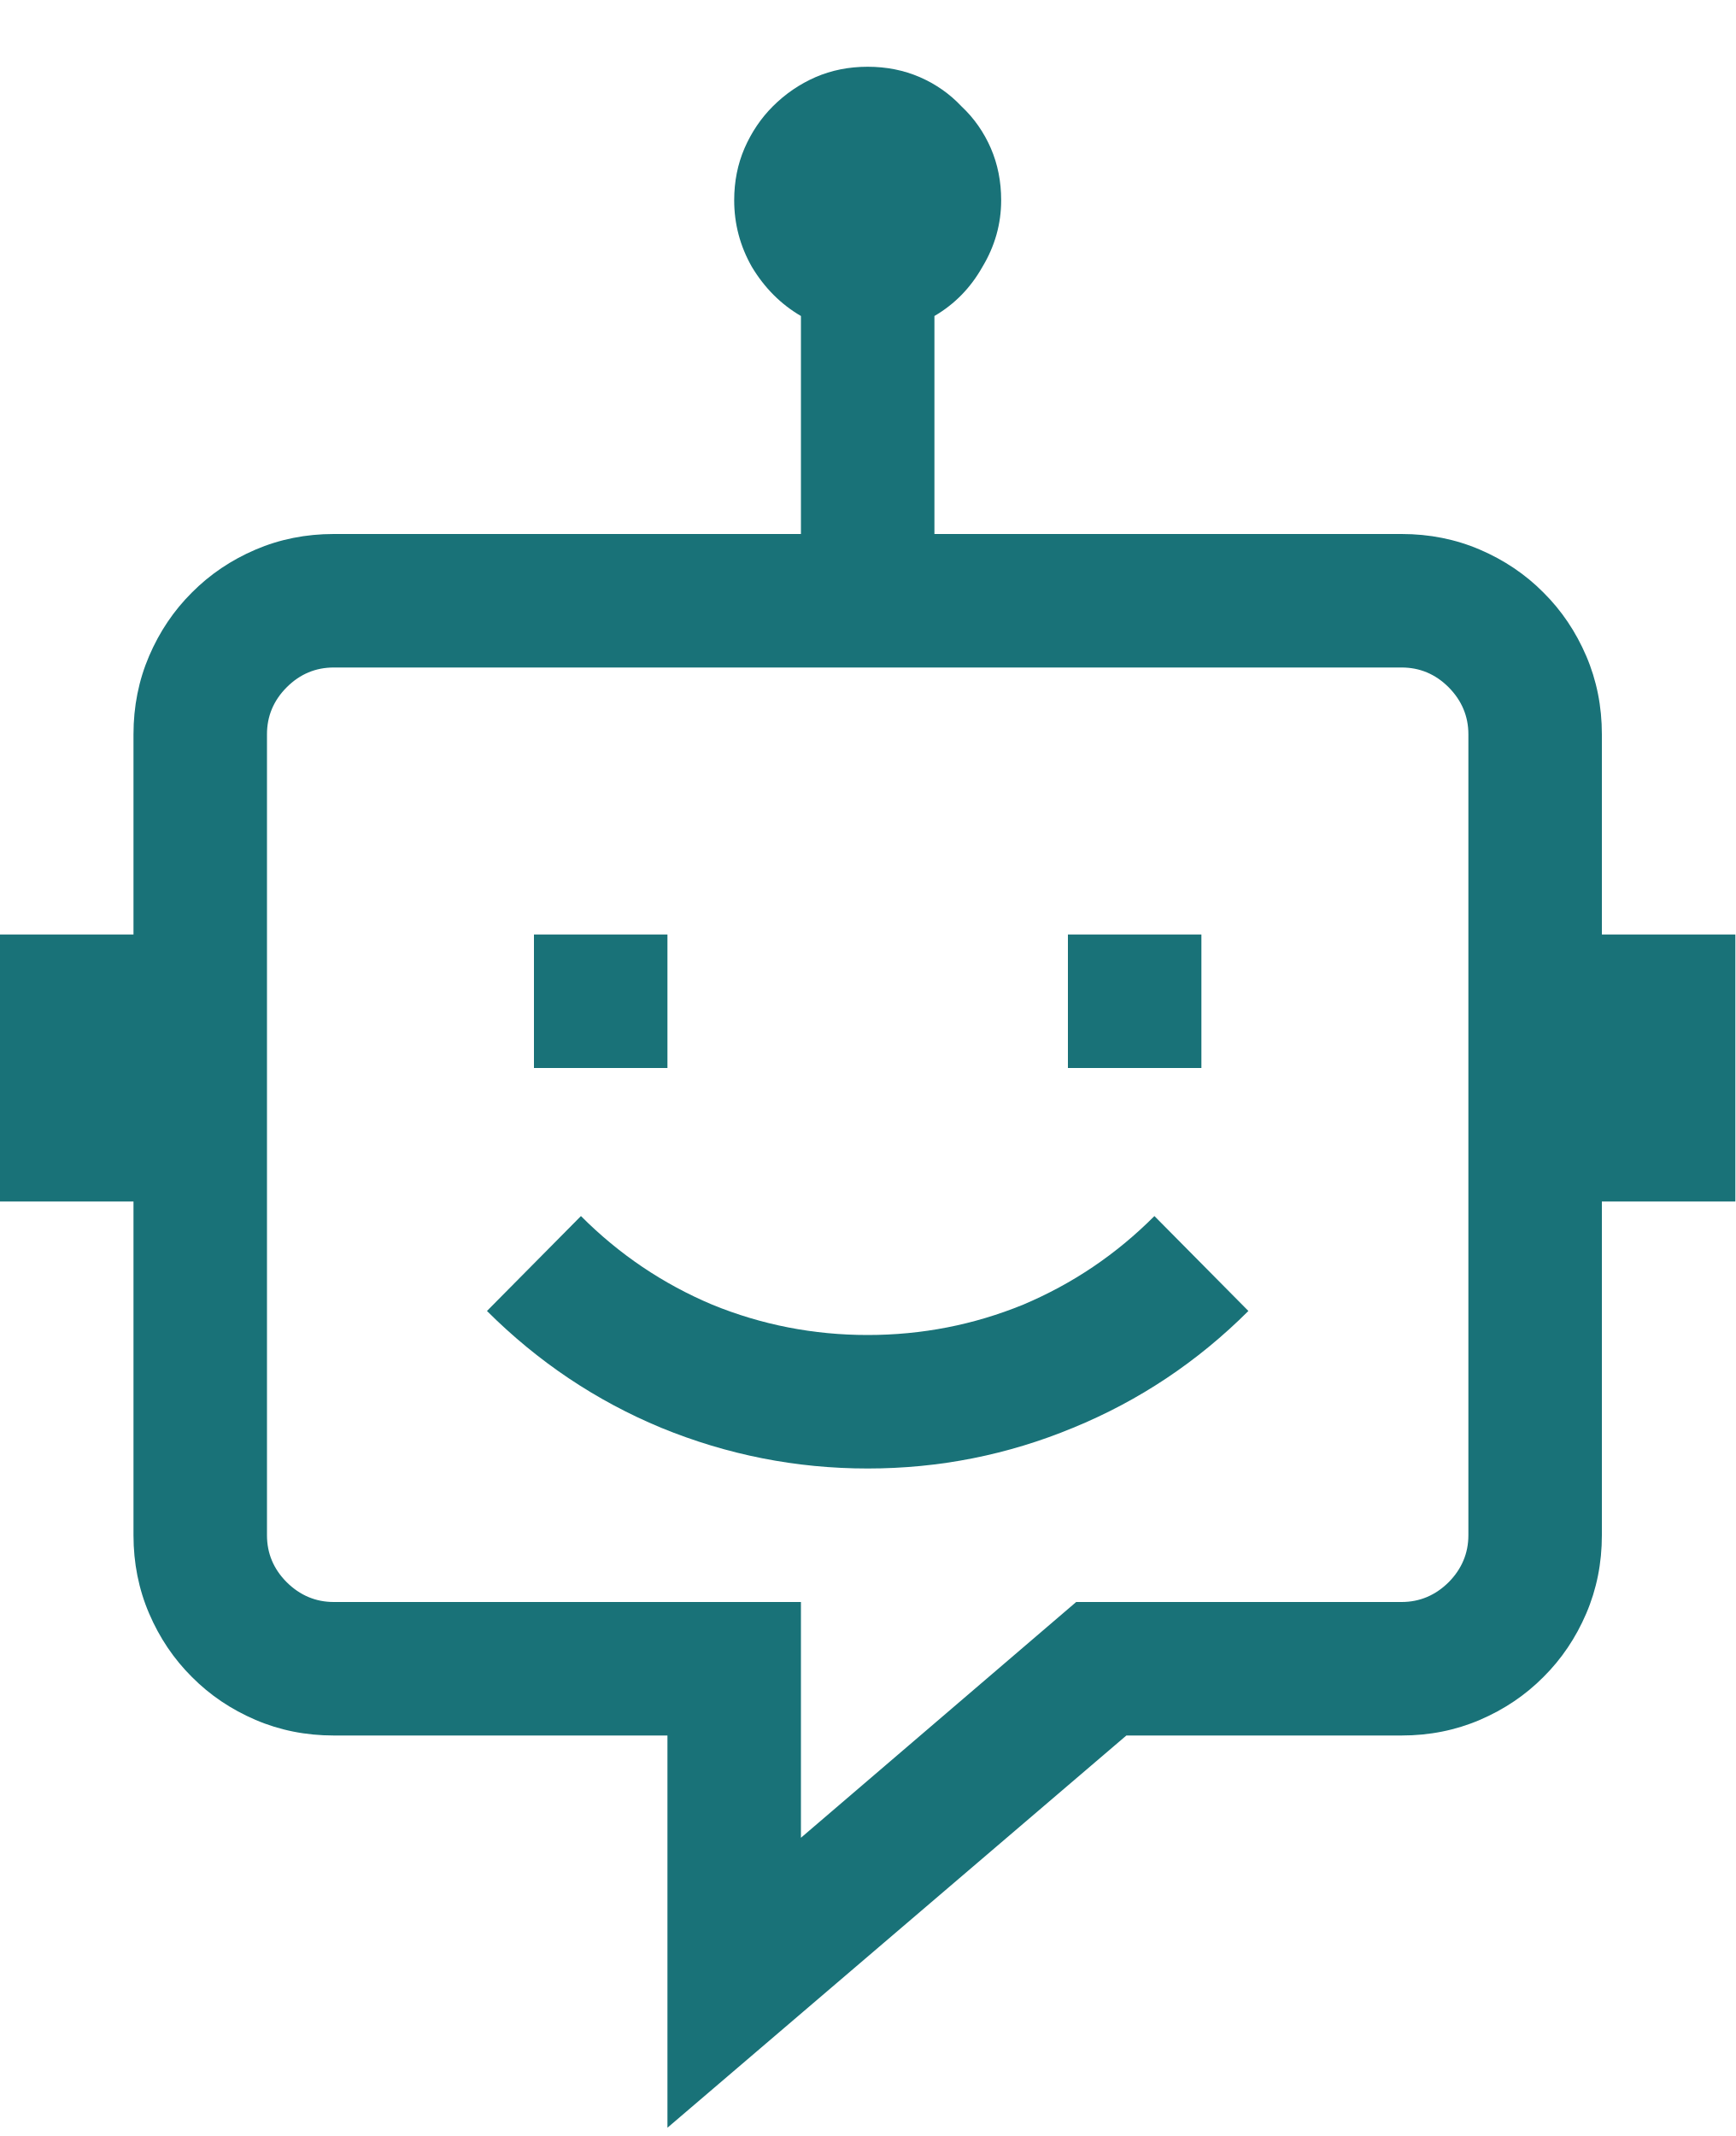
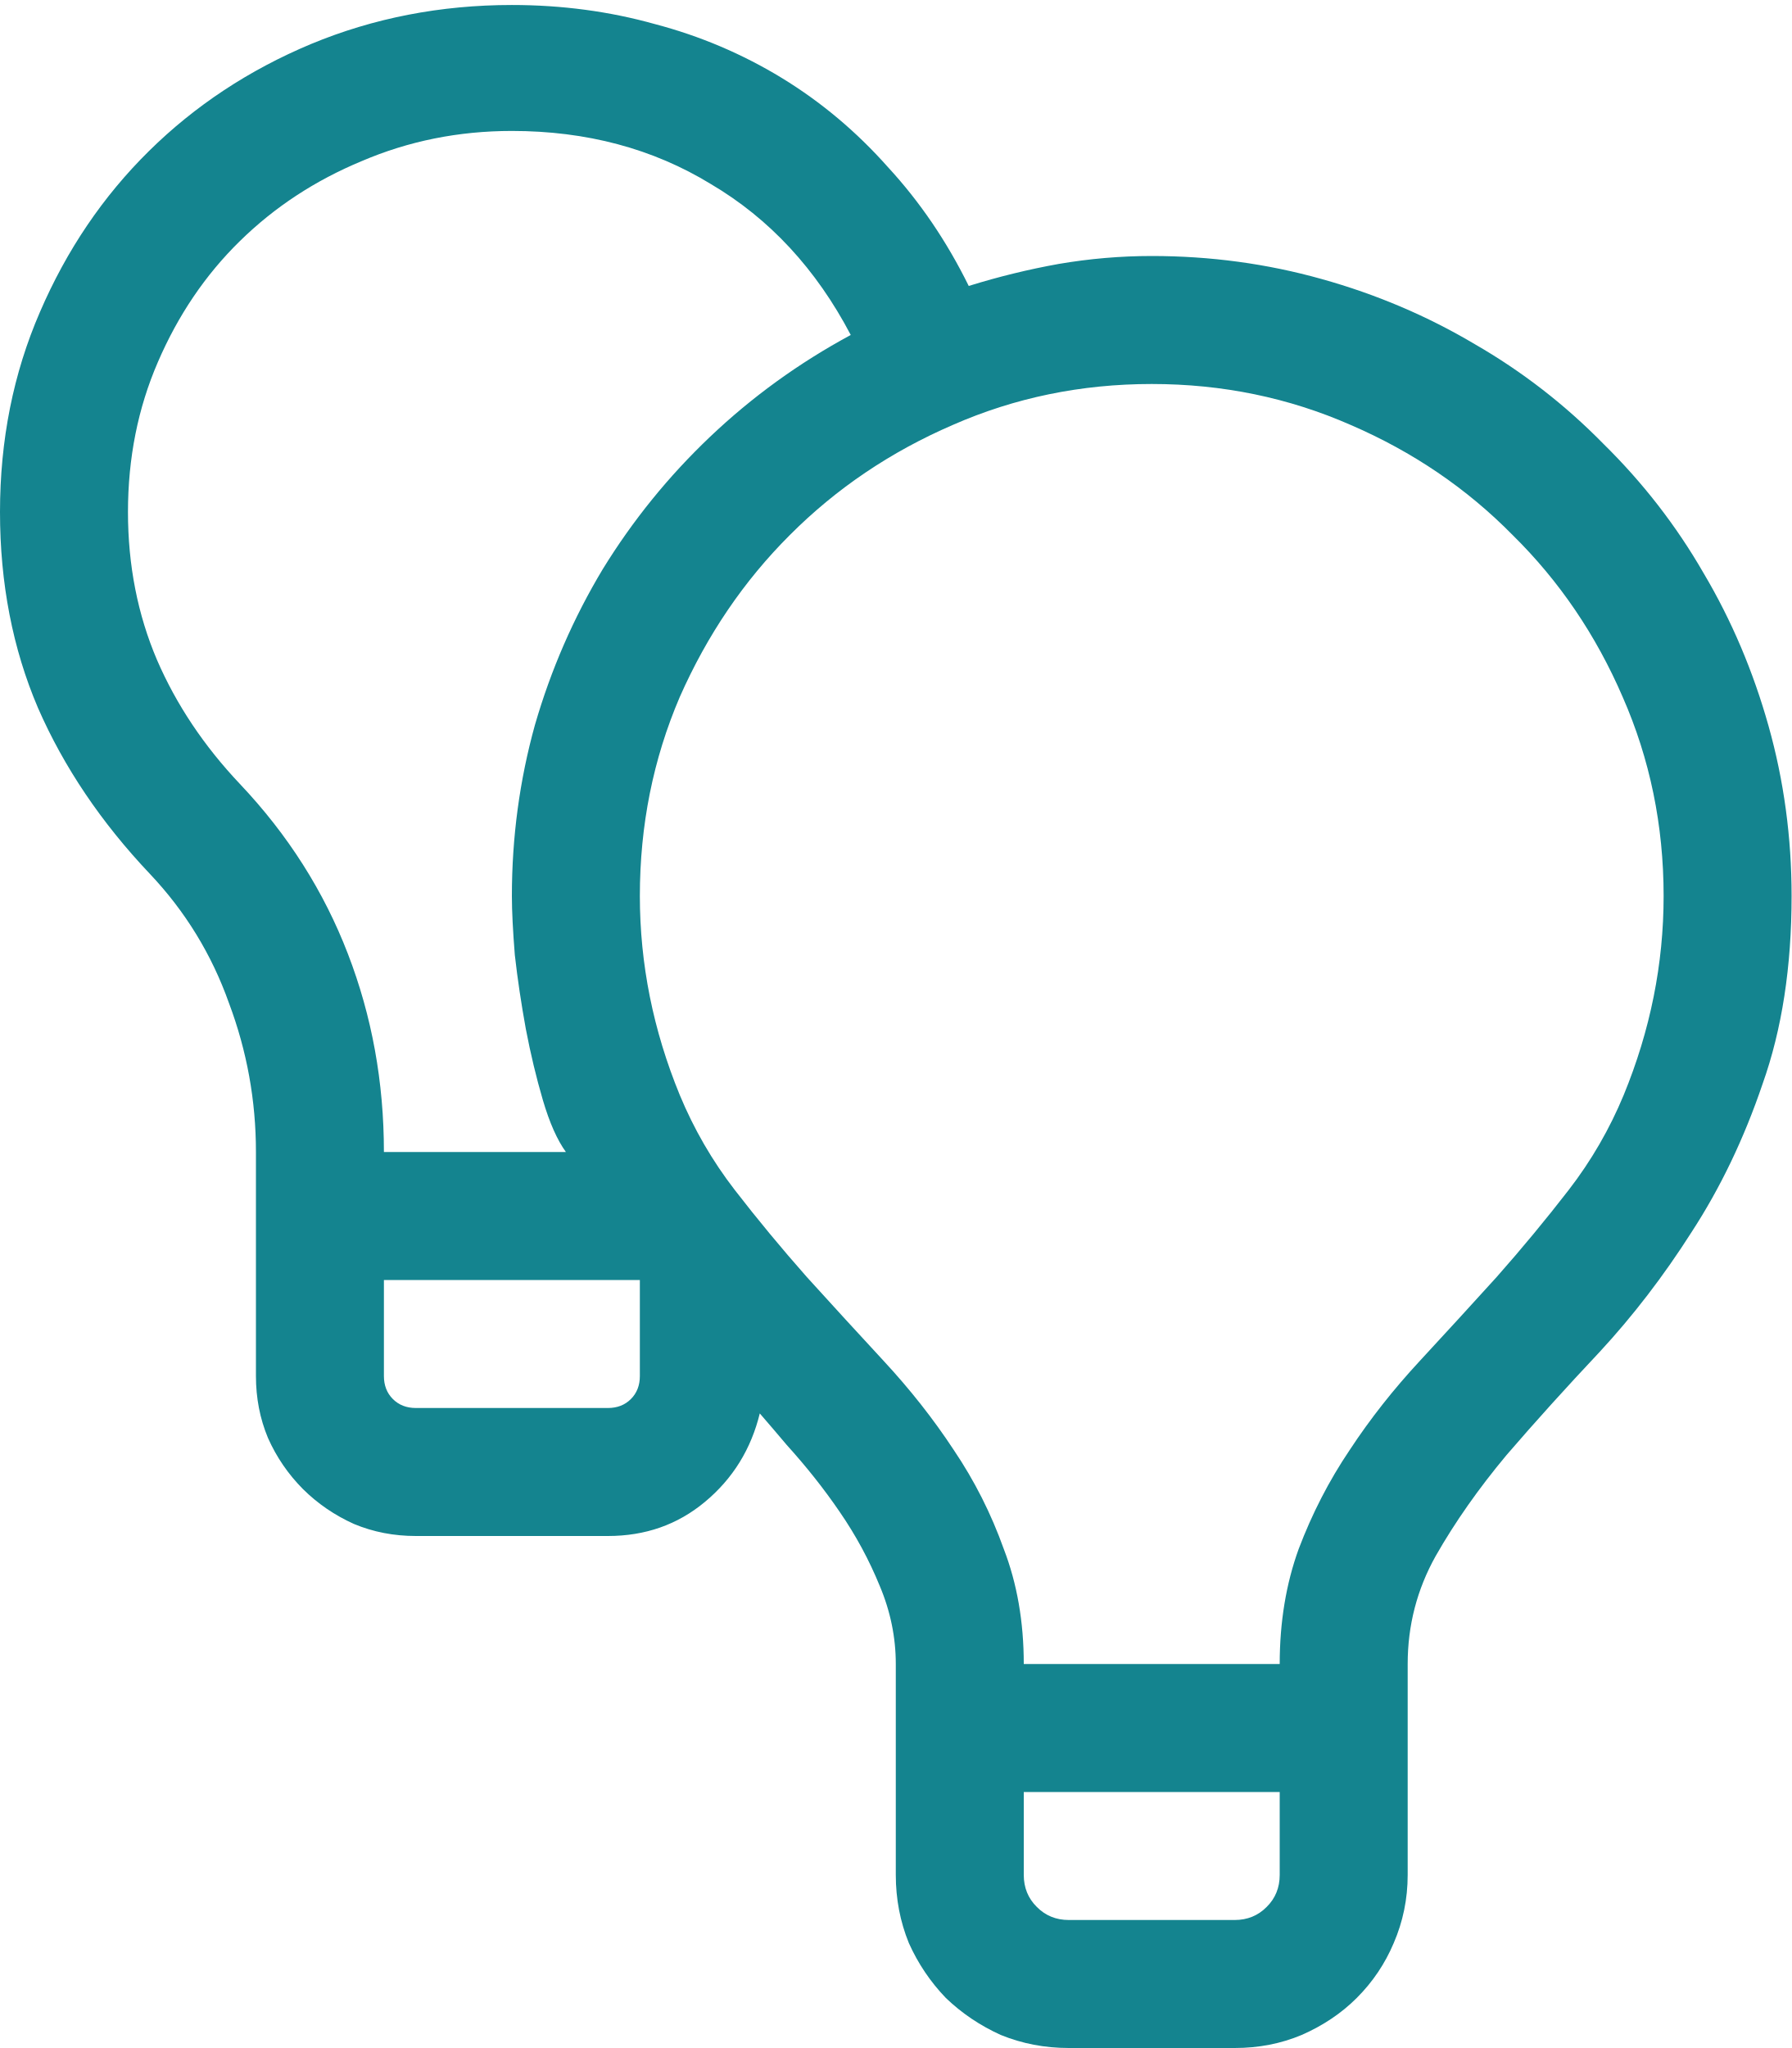
- <svg xmlns="http://www.w3.org/2000/svg" width="13" height="16" viewBox="0 0 13 16" fill="none">
-   <path d="M5 8H4V7H5V8ZM9 8H8V7H9V8ZM13 7V9H12V11.5C12 11.708 11.961 11.904 11.883 12.086C11.805 12.268 11.698 12.427 11.562 12.562C11.427 12.698 11.268 12.805 11.086 12.883C10.904 12.961 10.708 13 10.5 13H8.438L5 15.938V13H2.5C2.292 13 2.096 12.961 1.914 12.883C1.732 12.805 1.573 12.698 1.438 12.562C1.302 12.427 1.195 12.268 1.117 12.086C1.039 11.904 1 11.708 1 11.5V9H0V7H1V5.5C1 5.292 1.039 5.096 1.117 4.914C1.195 4.732 1.302 4.573 1.438 4.438C1.573 4.302 1.732 4.195 1.914 4.117C2.096 4.039 2.292 4 2.5 4H6V2.367C5.849 2.279 5.727 2.156 5.633 2C5.544 1.844 5.5 1.677 5.5 1.5C5.5 1.359 5.526 1.229 5.578 1.109C5.63 0.99 5.701 0.885 5.789 0.797C5.883 0.703 5.99 0.63 6.109 0.578C6.229 0.526 6.359 0.5 6.5 0.5C6.641 0.5 6.771 0.526 6.891 0.578C7.01 0.63 7.115 0.703 7.203 0.797C7.297 0.885 7.37 0.99 7.422 1.109C7.474 1.229 7.5 1.359 7.5 1.5C7.5 1.677 7.453 1.844 7.359 2C7.271 2.156 7.151 2.279 7 2.367V4H10.5C10.708 4 10.904 4.039 11.086 4.117C11.268 4.195 11.427 4.302 11.562 4.438C11.698 4.573 11.805 4.732 11.883 4.914C11.961 5.096 12 5.292 12 5.5V7H13ZM11 5.5C11 5.365 10.95 5.247 10.852 5.148C10.753 5.049 10.635 5 10.5 5H2.5C2.365 5 2.247 5.049 2.148 5.148C2.049 5.247 2 5.365 2 5.5V11.5C2 11.635 2.049 11.753 2.148 11.852C2.247 11.95 2.365 12 2.5 12H6V13.766L8.062 12H10.5C10.635 12 10.753 11.95 10.852 11.852C10.95 11.753 11 11.635 11 11.5V5.5ZM4.352 9.109C4.638 9.396 4.966 9.617 5.336 9.773C5.706 9.924 6.094 10 6.5 10C6.906 10 7.294 9.924 7.664 9.773C8.034 9.617 8.362 9.396 8.648 9.109L9.352 9.82C8.971 10.2 8.534 10.492 8.039 10.695C7.549 10.898 7.036 11 6.5 11C5.964 11 5.448 10.898 4.953 10.695C4.464 10.492 4.029 10.2 3.648 9.82L4.352 9.109Z" fill="#197278" />
+ <svg xmlns="http://www.w3.org/2000/svg" width="14" height="16" viewBox="0 0 14 16" fill="none">
+   <path d="M9 2C9.458 2 9.901 2.06 10.328 2.18C10.755 2.299 11.154 2.469 11.523 2.688C11.893 2.901 12.229 3.161 12.531 3.469C12.838 3.771 13.099 4.107 13.312 4.477C13.531 4.846 13.7 5.245 13.82 5.672C13.94 6.099 14 6.542 14 7C14 7.552 13.925 8.042 13.773 8.469C13.628 8.896 13.443 9.281 13.219 9.625C13 9.969 12.76 10.281 12.5 10.562C12.24 10.838 11.997 11.107 11.773 11.367C11.555 11.628 11.37 11.891 11.219 12.156C11.073 12.417 11 12.698 11 13V14.648C11 14.836 10.963 15.013 10.891 15.18C10.823 15.341 10.727 15.484 10.602 15.609C10.482 15.729 10.338 15.825 10.172 15.898C10.01 15.966 9.836 16 9.648 16H8.352C8.164 16 7.987 15.966 7.82 15.898C7.659 15.825 7.516 15.729 7.391 15.609C7.271 15.484 7.174 15.341 7.102 15.18C7.034 15.013 7 14.836 7 14.648V13C7 12.792 6.958 12.588 6.875 12.391C6.792 12.188 6.688 11.995 6.562 11.812C6.438 11.63 6.299 11.456 6.148 11.289C6.003 11.117 5.865 10.958 5.734 10.812L5.938 11.039C5.87 11.32 5.727 11.552 5.508 11.734C5.294 11.912 5.042 12 4.75 12H3.25C3.078 12 2.917 11.969 2.766 11.906C2.615 11.838 2.482 11.747 2.367 11.633C2.253 11.518 2.161 11.385 2.094 11.234C2.031 11.083 2 10.922 2 10.75V9C2 8.599 1.93 8.211 1.789 7.836C1.654 7.456 1.448 7.12 1.172 6.828C0.792 6.427 0.5 5.995 0.297 5.531C0.099 5.068 0 4.557 0 4C0 3.438 0.104 2.917 0.312 2.438C0.521 1.953 0.805 1.534 1.164 1.18C1.523 0.826 1.945 0.547 2.43 0.344C2.919 0.141 3.443 0.039 4 0.039C4.391 0.039 4.763 0.089 5.117 0.188C5.471 0.281 5.802 0.422 6.109 0.609C6.417 0.797 6.693 1.029 6.938 1.305C7.188 1.576 7.398 1.885 7.57 2.234C7.805 2.161 8.039 2.104 8.273 2.062C8.513 2.021 8.755 2 9 2ZM1 4C1 4.417 1.076 4.802 1.227 5.156C1.378 5.505 1.594 5.828 1.875 6.125C2.25 6.521 2.531 6.964 2.719 7.453C2.906 7.938 3 8.453 3 9H4.422C4.354 8.906 4.294 8.771 4.242 8.594C4.19 8.417 4.146 8.232 4.109 8.039C4.073 7.841 4.044 7.648 4.023 7.461C4.008 7.273 4 7.12 4 7C4 6.542 4.06 6.096 4.18 5.664C4.305 5.232 4.482 4.826 4.711 4.445C4.945 4.065 5.224 3.721 5.547 3.414C5.875 3.102 6.242 2.836 6.648 2.617C6.378 2.102 6.013 1.708 5.555 1.438C5.102 1.161 4.583 1.023 4 1.023C3.583 1.023 3.193 1.102 2.828 1.258C2.464 1.409 2.146 1.617 1.875 1.883C1.604 2.148 1.391 2.464 1.234 2.828C1.078 3.188 1 3.578 1 4ZM5 10H3V10.75C3 10.823 3.023 10.883 3.07 10.93C3.117 10.977 3.177 11 3.25 11H4.75C4.823 11 4.883 10.977 4.93 10.93C4.977 10.883 5 10.823 5 10.75V10ZM10 14H8V14.648C8 14.747 8.034 14.831 8.102 14.898C8.169 14.966 8.253 15 8.352 15H9.648C9.747 15 9.831 14.966 9.898 14.898C9.966 14.831 10 14.747 10 14.648V14ZM10 13C10 12.672 10.05 12.372 10.148 12.102C10.253 11.825 10.385 11.568 10.547 11.328C10.708 11.083 10.891 10.852 11.094 10.633C11.297 10.414 11.497 10.195 11.695 9.977C11.893 9.753 12.081 9.526 12.258 9.297C12.435 9.068 12.578 8.82 12.688 8.555C12.896 8.049 13 7.531 13 7C13 6.448 12.893 5.93 12.68 5.445C12.471 4.961 12.185 4.539 11.82 4.18C11.461 3.815 11.039 3.529 10.555 3.32C10.07 3.107 9.552 3 9 3C8.448 3 7.93 3.107 7.445 3.32C6.961 3.529 6.536 3.815 6.172 4.18C5.812 4.539 5.526 4.961 5.312 5.445C5.104 5.93 5 6.448 5 7C5 7.531 5.104 8.049 5.312 8.555C5.422 8.82 5.565 9.068 5.742 9.297C5.919 9.526 6.107 9.753 6.305 9.977C6.503 10.195 6.703 10.414 6.906 10.633C7.109 10.852 7.292 11.083 7.453 11.328C7.615 11.568 7.745 11.825 7.844 12.102C7.948 12.372 8 12.672 8 13H10Z" fill="#14848F" />
</svg>
